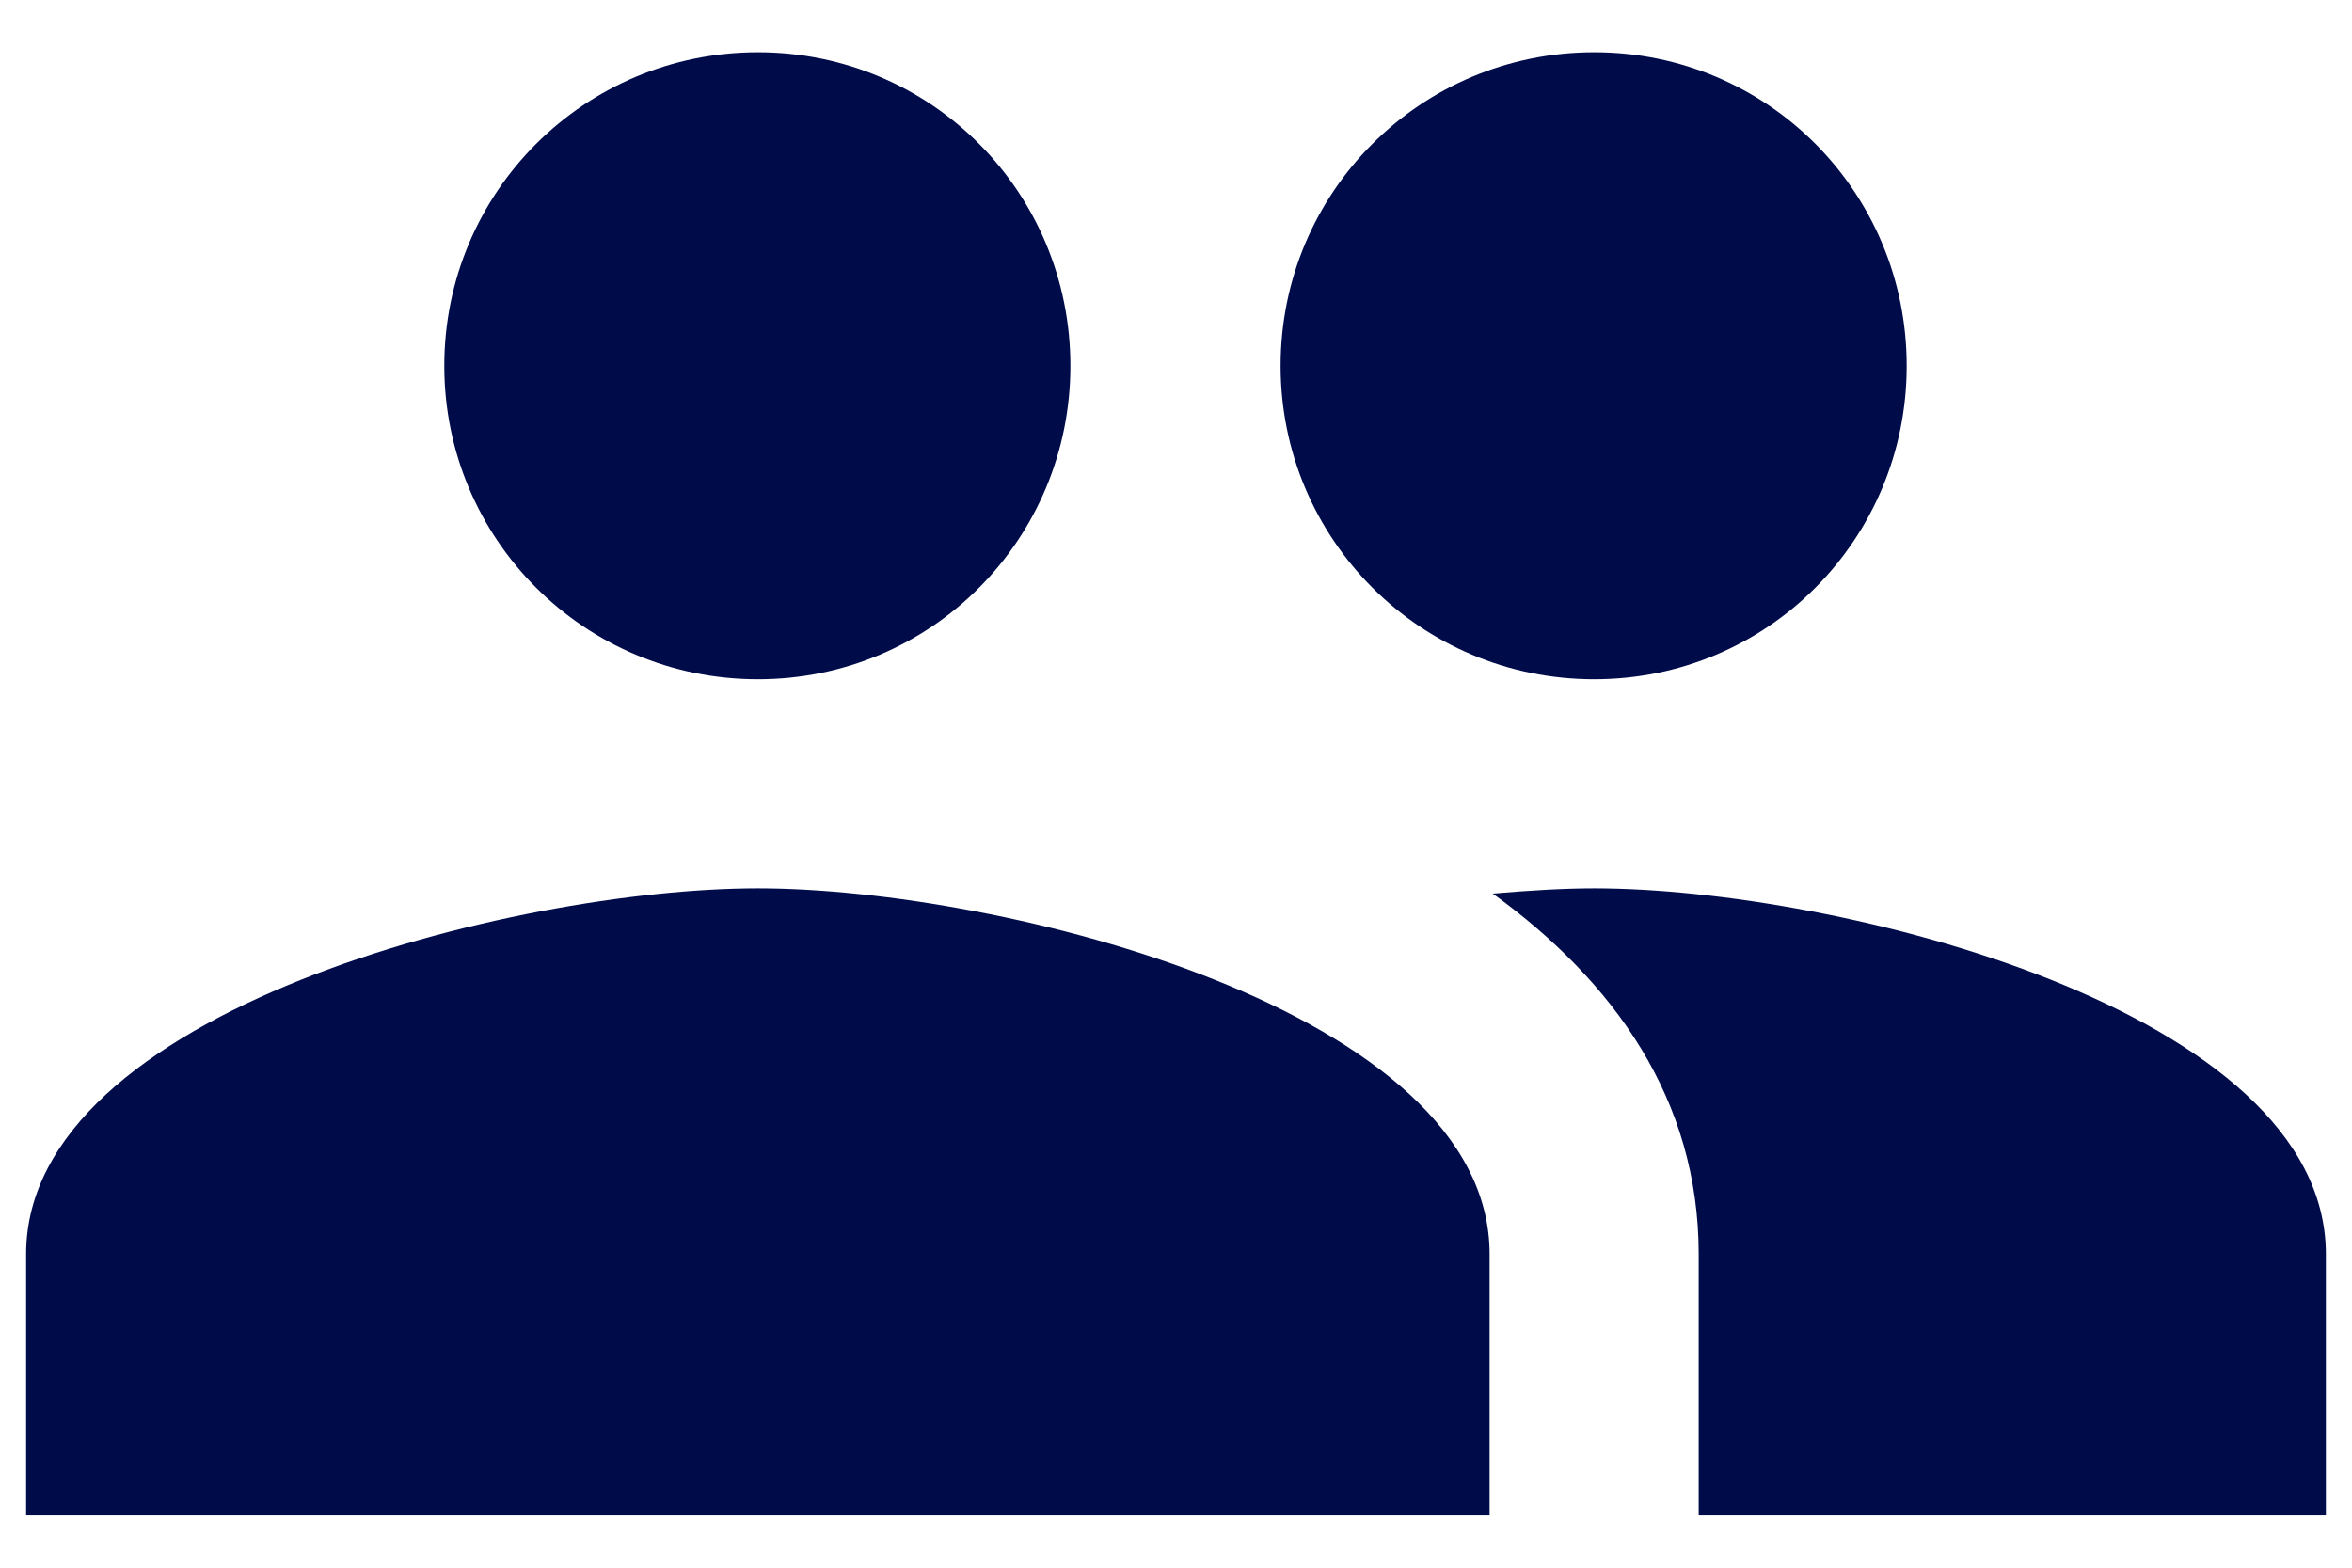
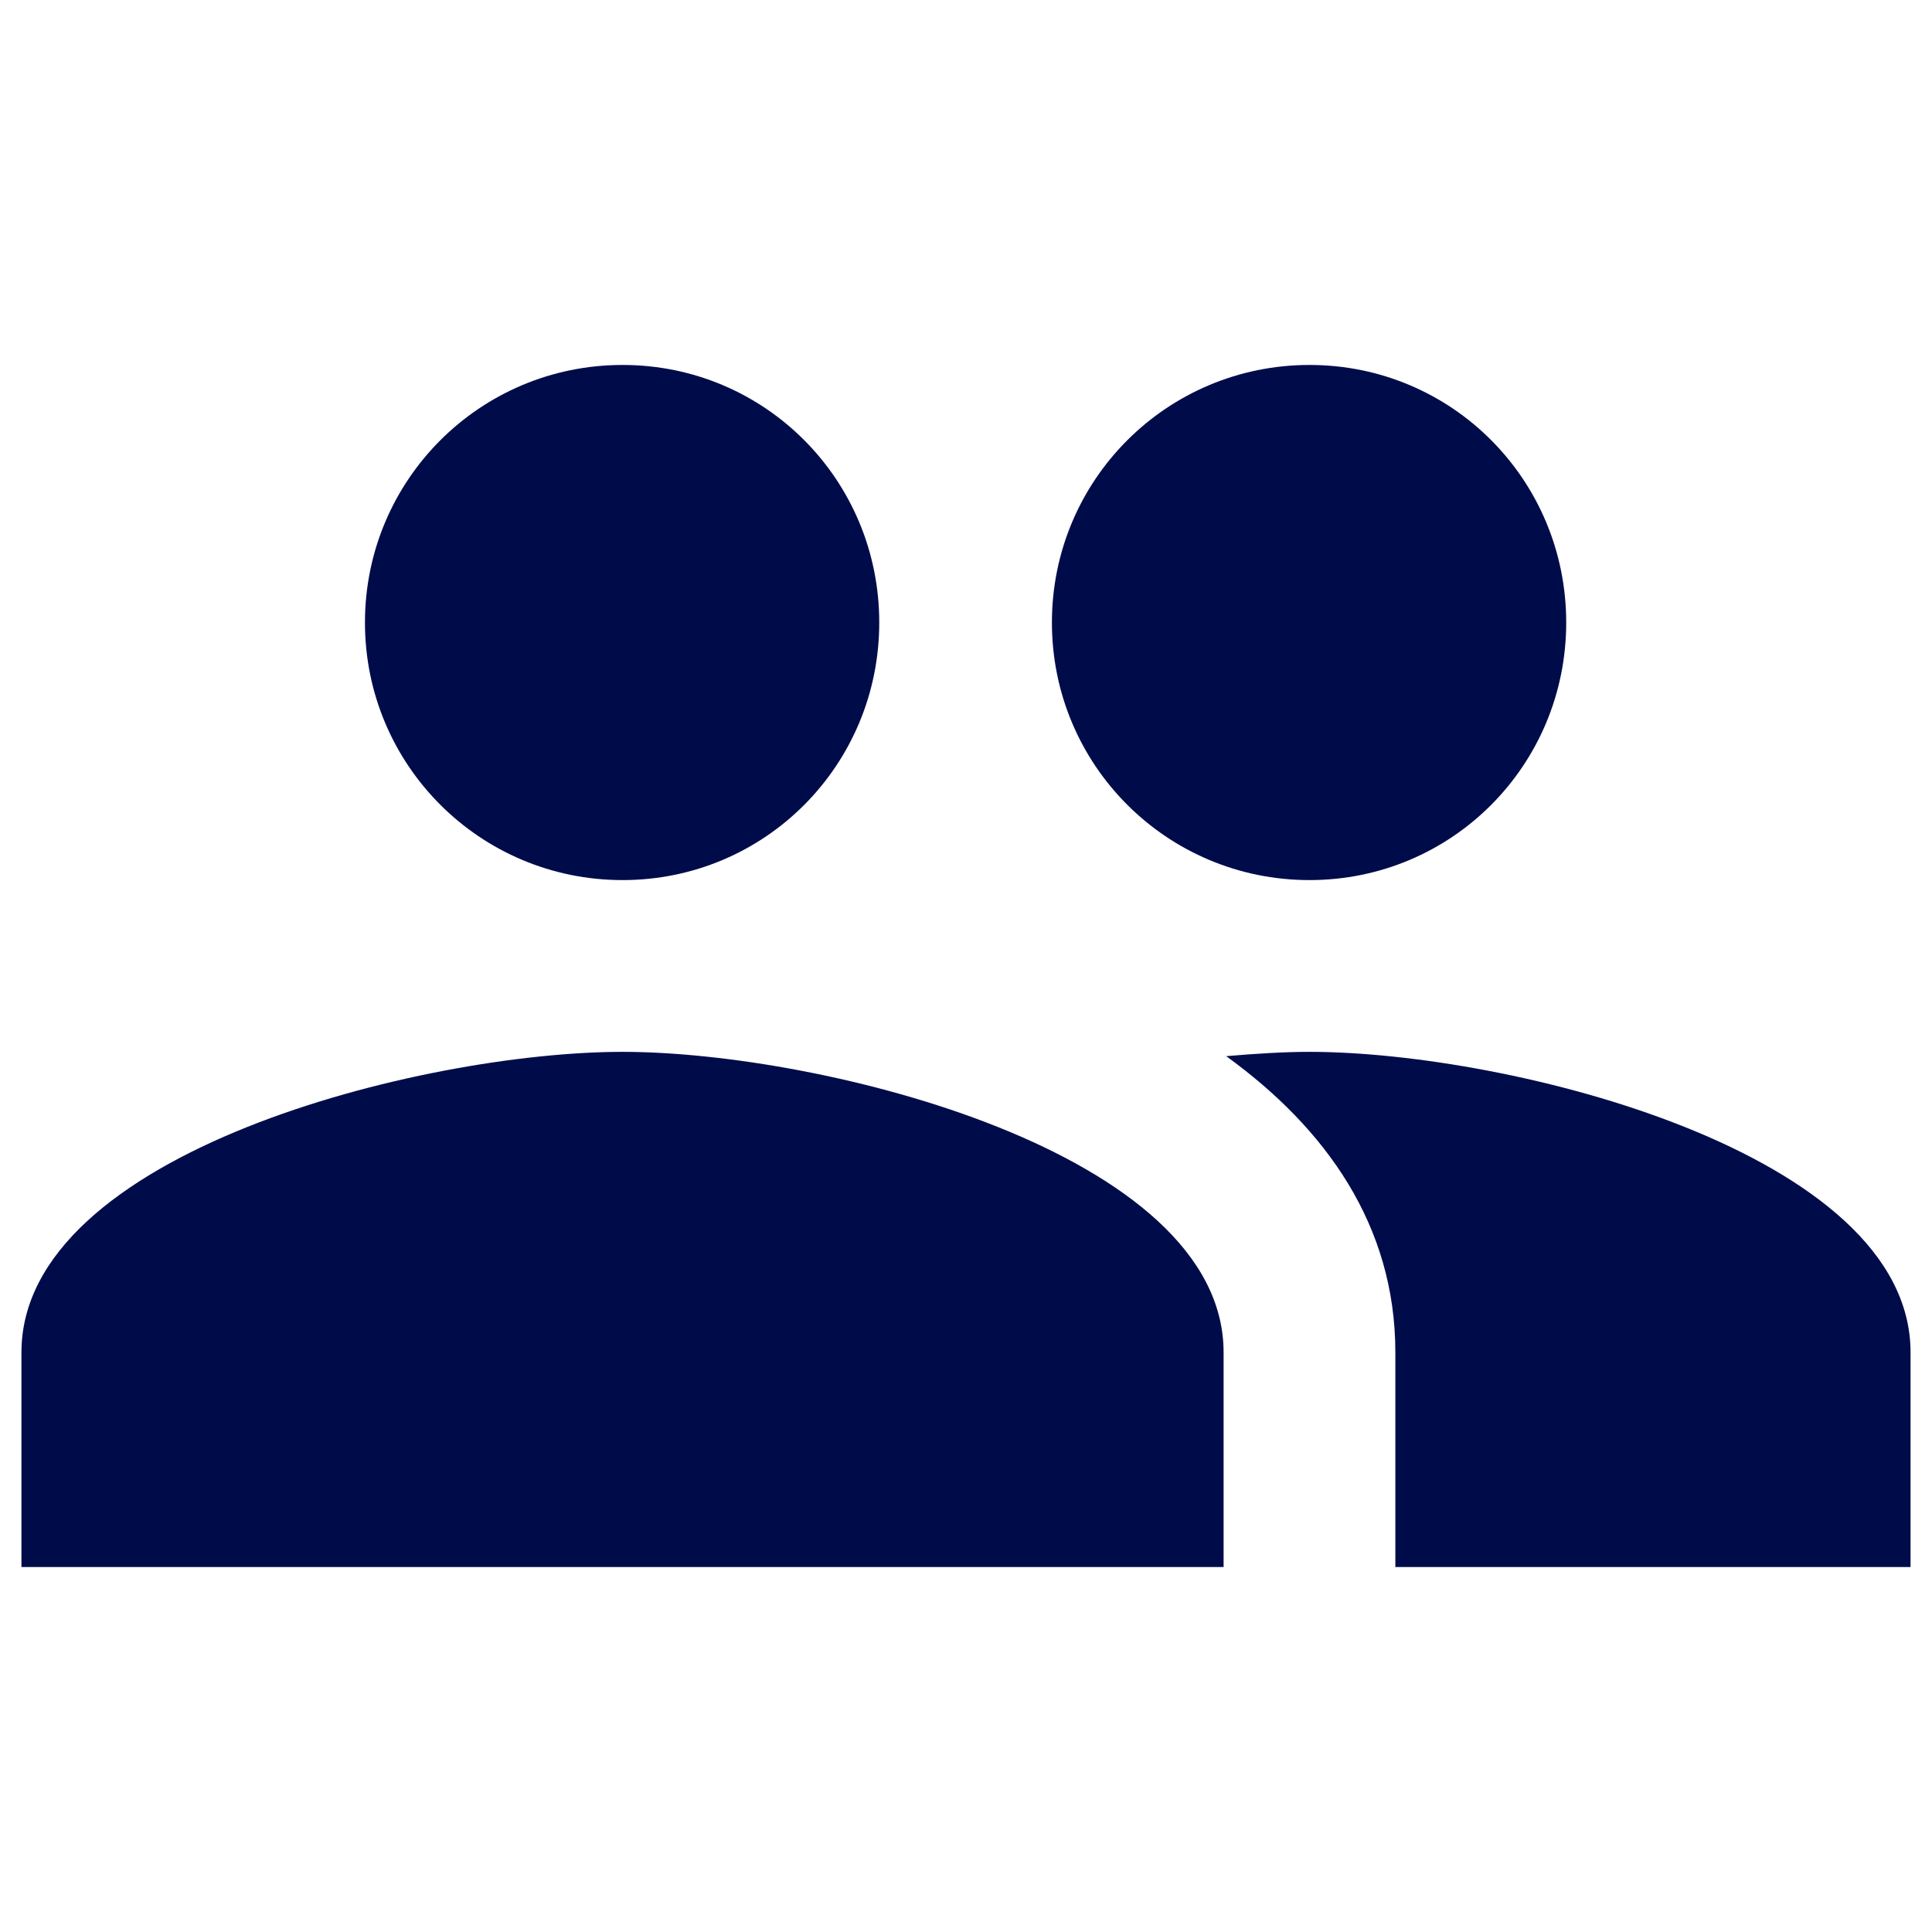
- <svg xmlns="http://www.w3.org/2000/svg" width="30" height="20" viewBox="0 0 30 20" fill="none">
+ <svg xmlns="http://www.w3.org/2000/svg" width="16" height="16" viewBox="0 0 30 20" fill="none">
  <path d="M20.334 8.666C22.547 8.666 24.32 6.88 24.32 4.667C24.32 2.453 22.547 0.667 20.334 0.667C18.12 0.667 16.334 2.453 16.334 4.667C16.334 6.88 18.12 8.666 20.334 8.666ZM9.667 8.666C11.88 8.666 13.653 6.88 13.653 4.667C13.653 2.453 11.88 0.667 9.667 0.667C7.454 0.667 5.667 2.453 5.667 4.667C5.667 6.88 7.454 8.666 9.667 8.666ZM9.667 11.333C6.56 11.333 0.333 12.893 0.333 16V19.333H19V16C19 12.893 12.774 11.333 9.667 11.333ZM20.334 11.333C19.947 11.333 19.507 11.36 19.04 11.4C20.587 12.52 21.667 14.027 21.667 16V19.333H29.667V16C29.667 12.893 23.44 11.333 20.334 11.333Z" fill="#000C4A" />
</svg>
